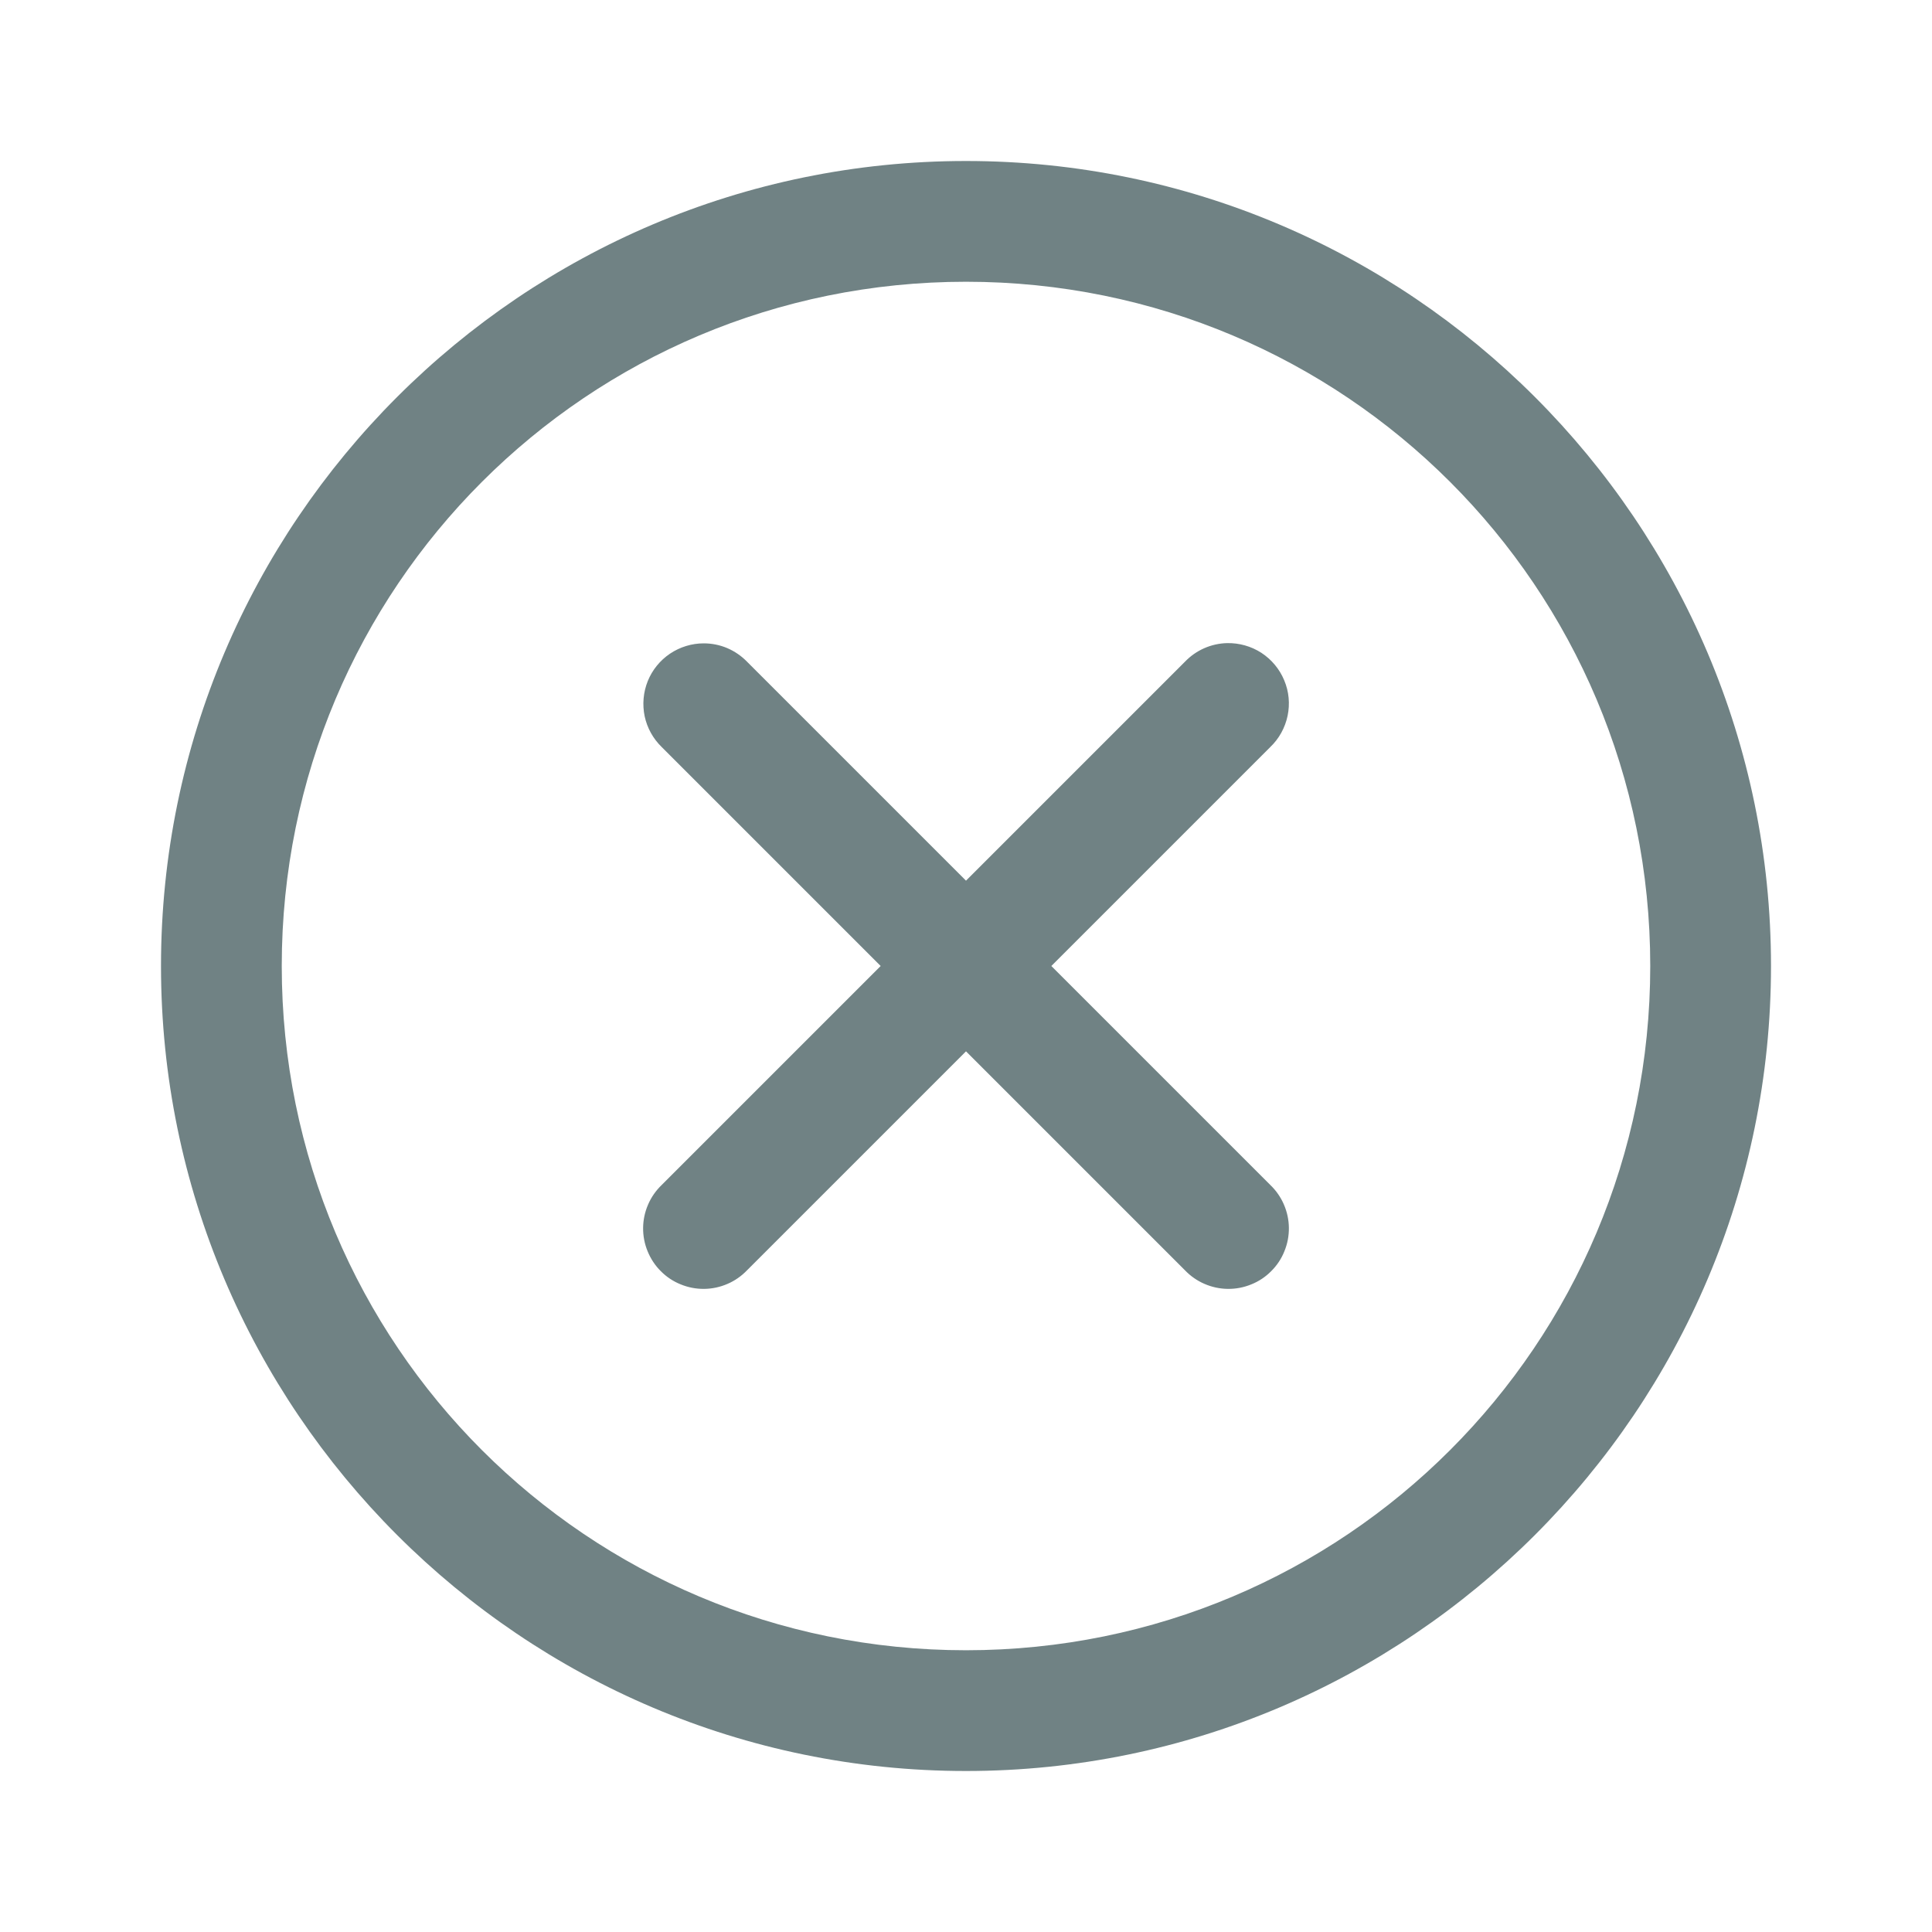
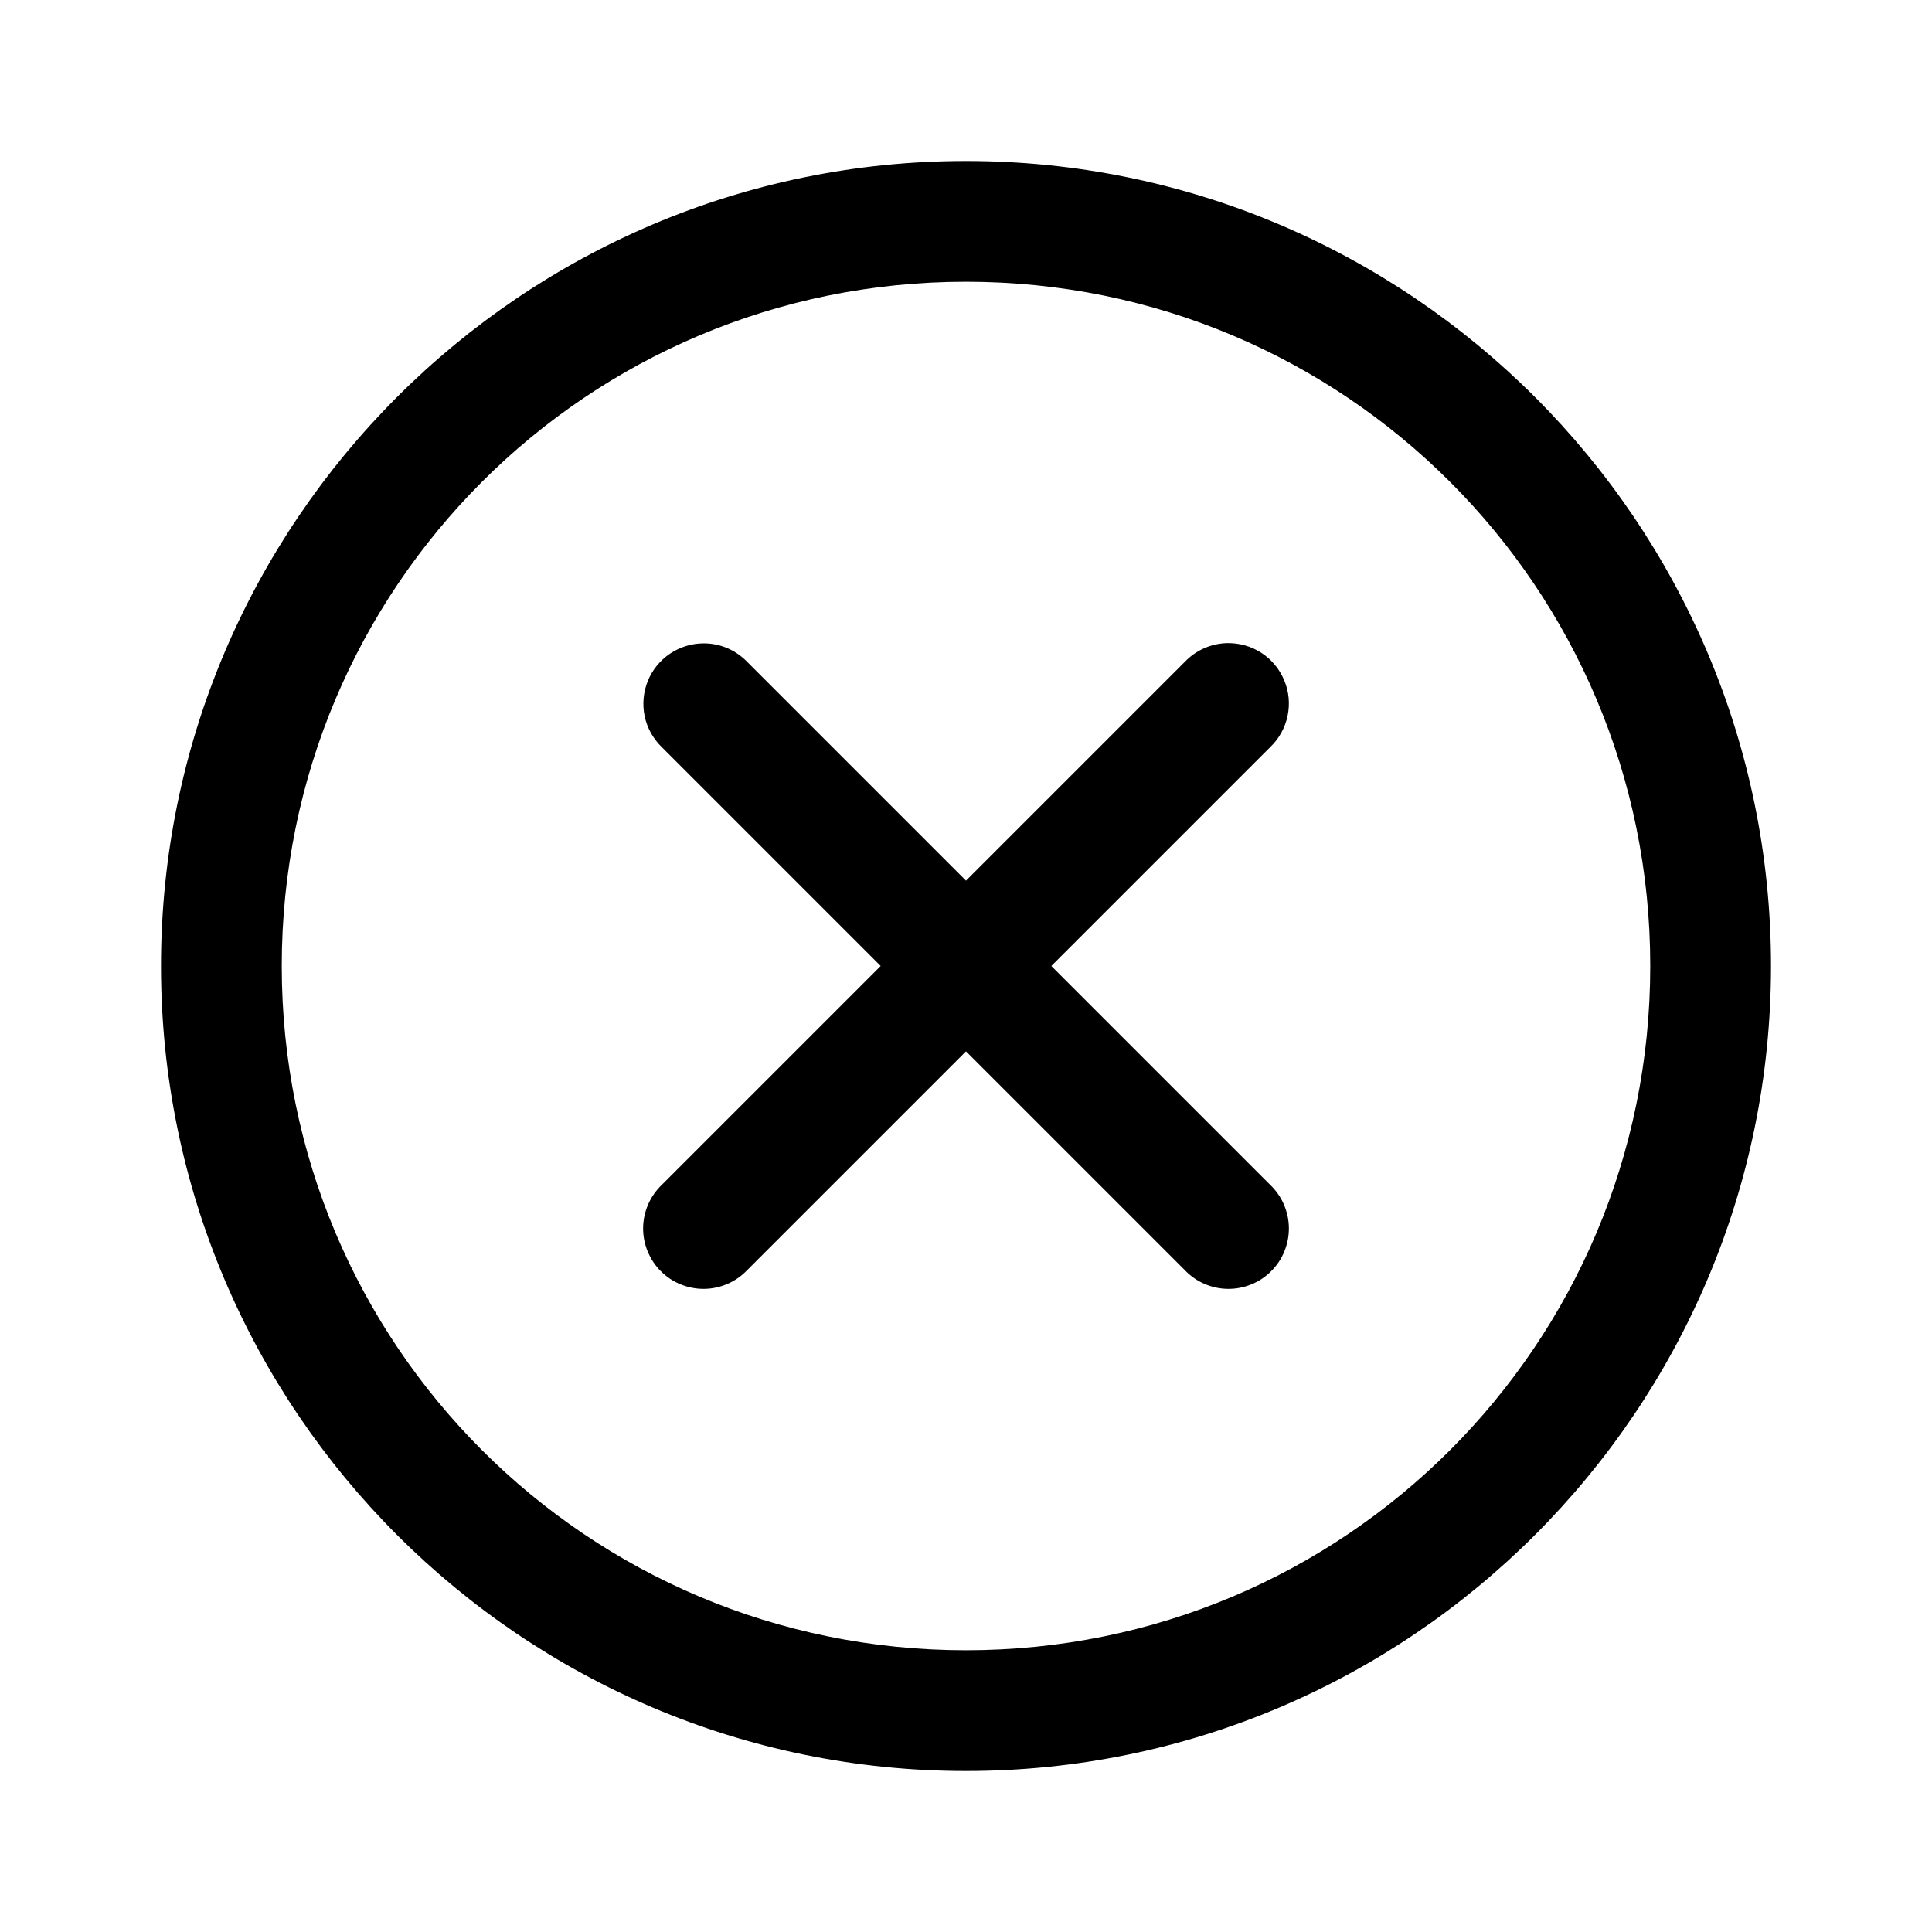
- <svg xmlns="http://www.w3.org/2000/svg" width="24" height="24" viewBox="0 0 24 24" fill="none">
-   <path d="M12 2C6.486 2 2 6.486 2 12C2 17.514 6.486 22 12 22C17.514 22 22 17.514 22 12C22 6.486 17.514 2 12 2ZM12 3.5C16.703 3.5 20.5 7.297 20.5 12C20.5 16.703 16.703 20.5 12 20.5C7.297 20.5 3.5 16.703 3.5 12C3.5 7.297 7.297 3.5 12 3.5ZM15.243 7.989C15.045 7.994 14.857 8.077 14.72 8.22L12 10.94L9.28 8.22C9.21 8.148 9.127 8.091 9.034 8.051C8.942 8.012 8.843 7.992 8.742 7.992C8.593 7.992 8.447 8.037 8.323 8.12C8.199 8.204 8.103 8.322 8.047 8.46C7.991 8.599 7.978 8.751 8.008 8.897C8.039 9.043 8.113 9.176 8.22 9.28L10.94 12L8.22 14.72C8.148 14.789 8.09 14.872 8.051 14.963C8.011 15.055 7.99 15.153 7.989 15.253C7.988 15.353 8.007 15.452 8.045 15.544C8.083 15.637 8.138 15.721 8.209 15.791C8.279 15.862 8.363 15.918 8.456 15.955C8.548 15.993 8.647 16.012 8.747 16.011C8.847 16.01 8.945 15.989 9.037 15.949C9.128 15.91 9.211 15.852 9.28 15.78L12 13.06L14.72 15.78C14.789 15.852 14.872 15.91 14.963 15.949C15.055 15.989 15.153 16.01 15.253 16.011C15.353 16.012 15.452 15.993 15.544 15.955C15.637 15.918 15.721 15.862 15.791 15.791C15.862 15.721 15.918 15.637 15.955 15.544C15.993 15.452 16.012 15.353 16.011 15.253C16.01 15.153 15.989 15.055 15.949 14.963C15.91 14.872 15.852 14.789 15.78 14.72L13.06 12L15.78 9.28C15.889 9.176 15.964 9.04 15.995 8.892C16.026 8.744 16.012 8.591 15.953 8.451C15.895 8.311 15.796 8.193 15.67 8.11C15.543 8.028 15.394 7.986 15.243 7.989Z" fill="#708284" />
+ <svg xmlns="http://www.w3.org/2000/svg" width="24" height="24" viewBox="0 0 24 24">
+   <path d="M12 2C6.486 2 2 6.486 2 12C2 17.514 6.486 22 12 22C17.514 22 22 17.514 22 12C22 6.486 17.514 2 12 2ZM12 3.5C16.703 3.5 20.5 7.297 20.5 12C20.5 16.703 16.703 20.5 12 20.5C7.297 20.5 3.5 16.703 3.5 12C3.5 7.297 7.297 3.5 12 3.5ZM15.243 7.989C15.045 7.994 14.857 8.077 14.72 8.22L12 10.94L9.28 8.22C9.21 8.148 9.127 8.091 9.034 8.051C8.942 8.012 8.843 7.992 8.742 7.992C8.593 7.992 8.447 8.037 8.323 8.12C8.199 8.204 8.103 8.322 8.047 8.46C7.991 8.599 7.978 8.751 8.008 8.897C8.039 9.043 8.113 9.176 8.22 9.28L10.94 12L8.22 14.72C8.148 14.789 8.09 14.872 8.051 14.963C8.011 15.055 7.99 15.153 7.989 15.253C7.988 15.353 8.007 15.452 8.045 15.544C8.083 15.637 8.138 15.721 8.209 15.791C8.279 15.862 8.363 15.918 8.456 15.955C8.548 15.993 8.647 16.012 8.747 16.011C8.847 16.01 8.945 15.989 9.037 15.949C9.128 15.91 9.211 15.852 9.28 15.78L12 13.06L14.72 15.78C14.789 15.852 14.872 15.91 14.963 15.949C15.055 15.989 15.153 16.01 15.253 16.011C15.353 16.012 15.452 15.993 15.544 15.955C15.637 15.918 15.721 15.862 15.791 15.791C15.862 15.721 15.918 15.637 15.955 15.544C15.993 15.452 16.012 15.353 16.011 15.253C16.01 15.153 15.989 15.055 15.949 14.963C15.91 14.872 15.852 14.789 15.78 14.72L13.06 12L15.78 9.28C15.889 9.176 15.964 9.04 15.995 8.892C16.026 8.744 16.012 8.591 15.953 8.451C15.895 8.311 15.796 8.193 15.67 8.11C15.543 8.028 15.394 7.986 15.243 7.989Z" />
</svg>
